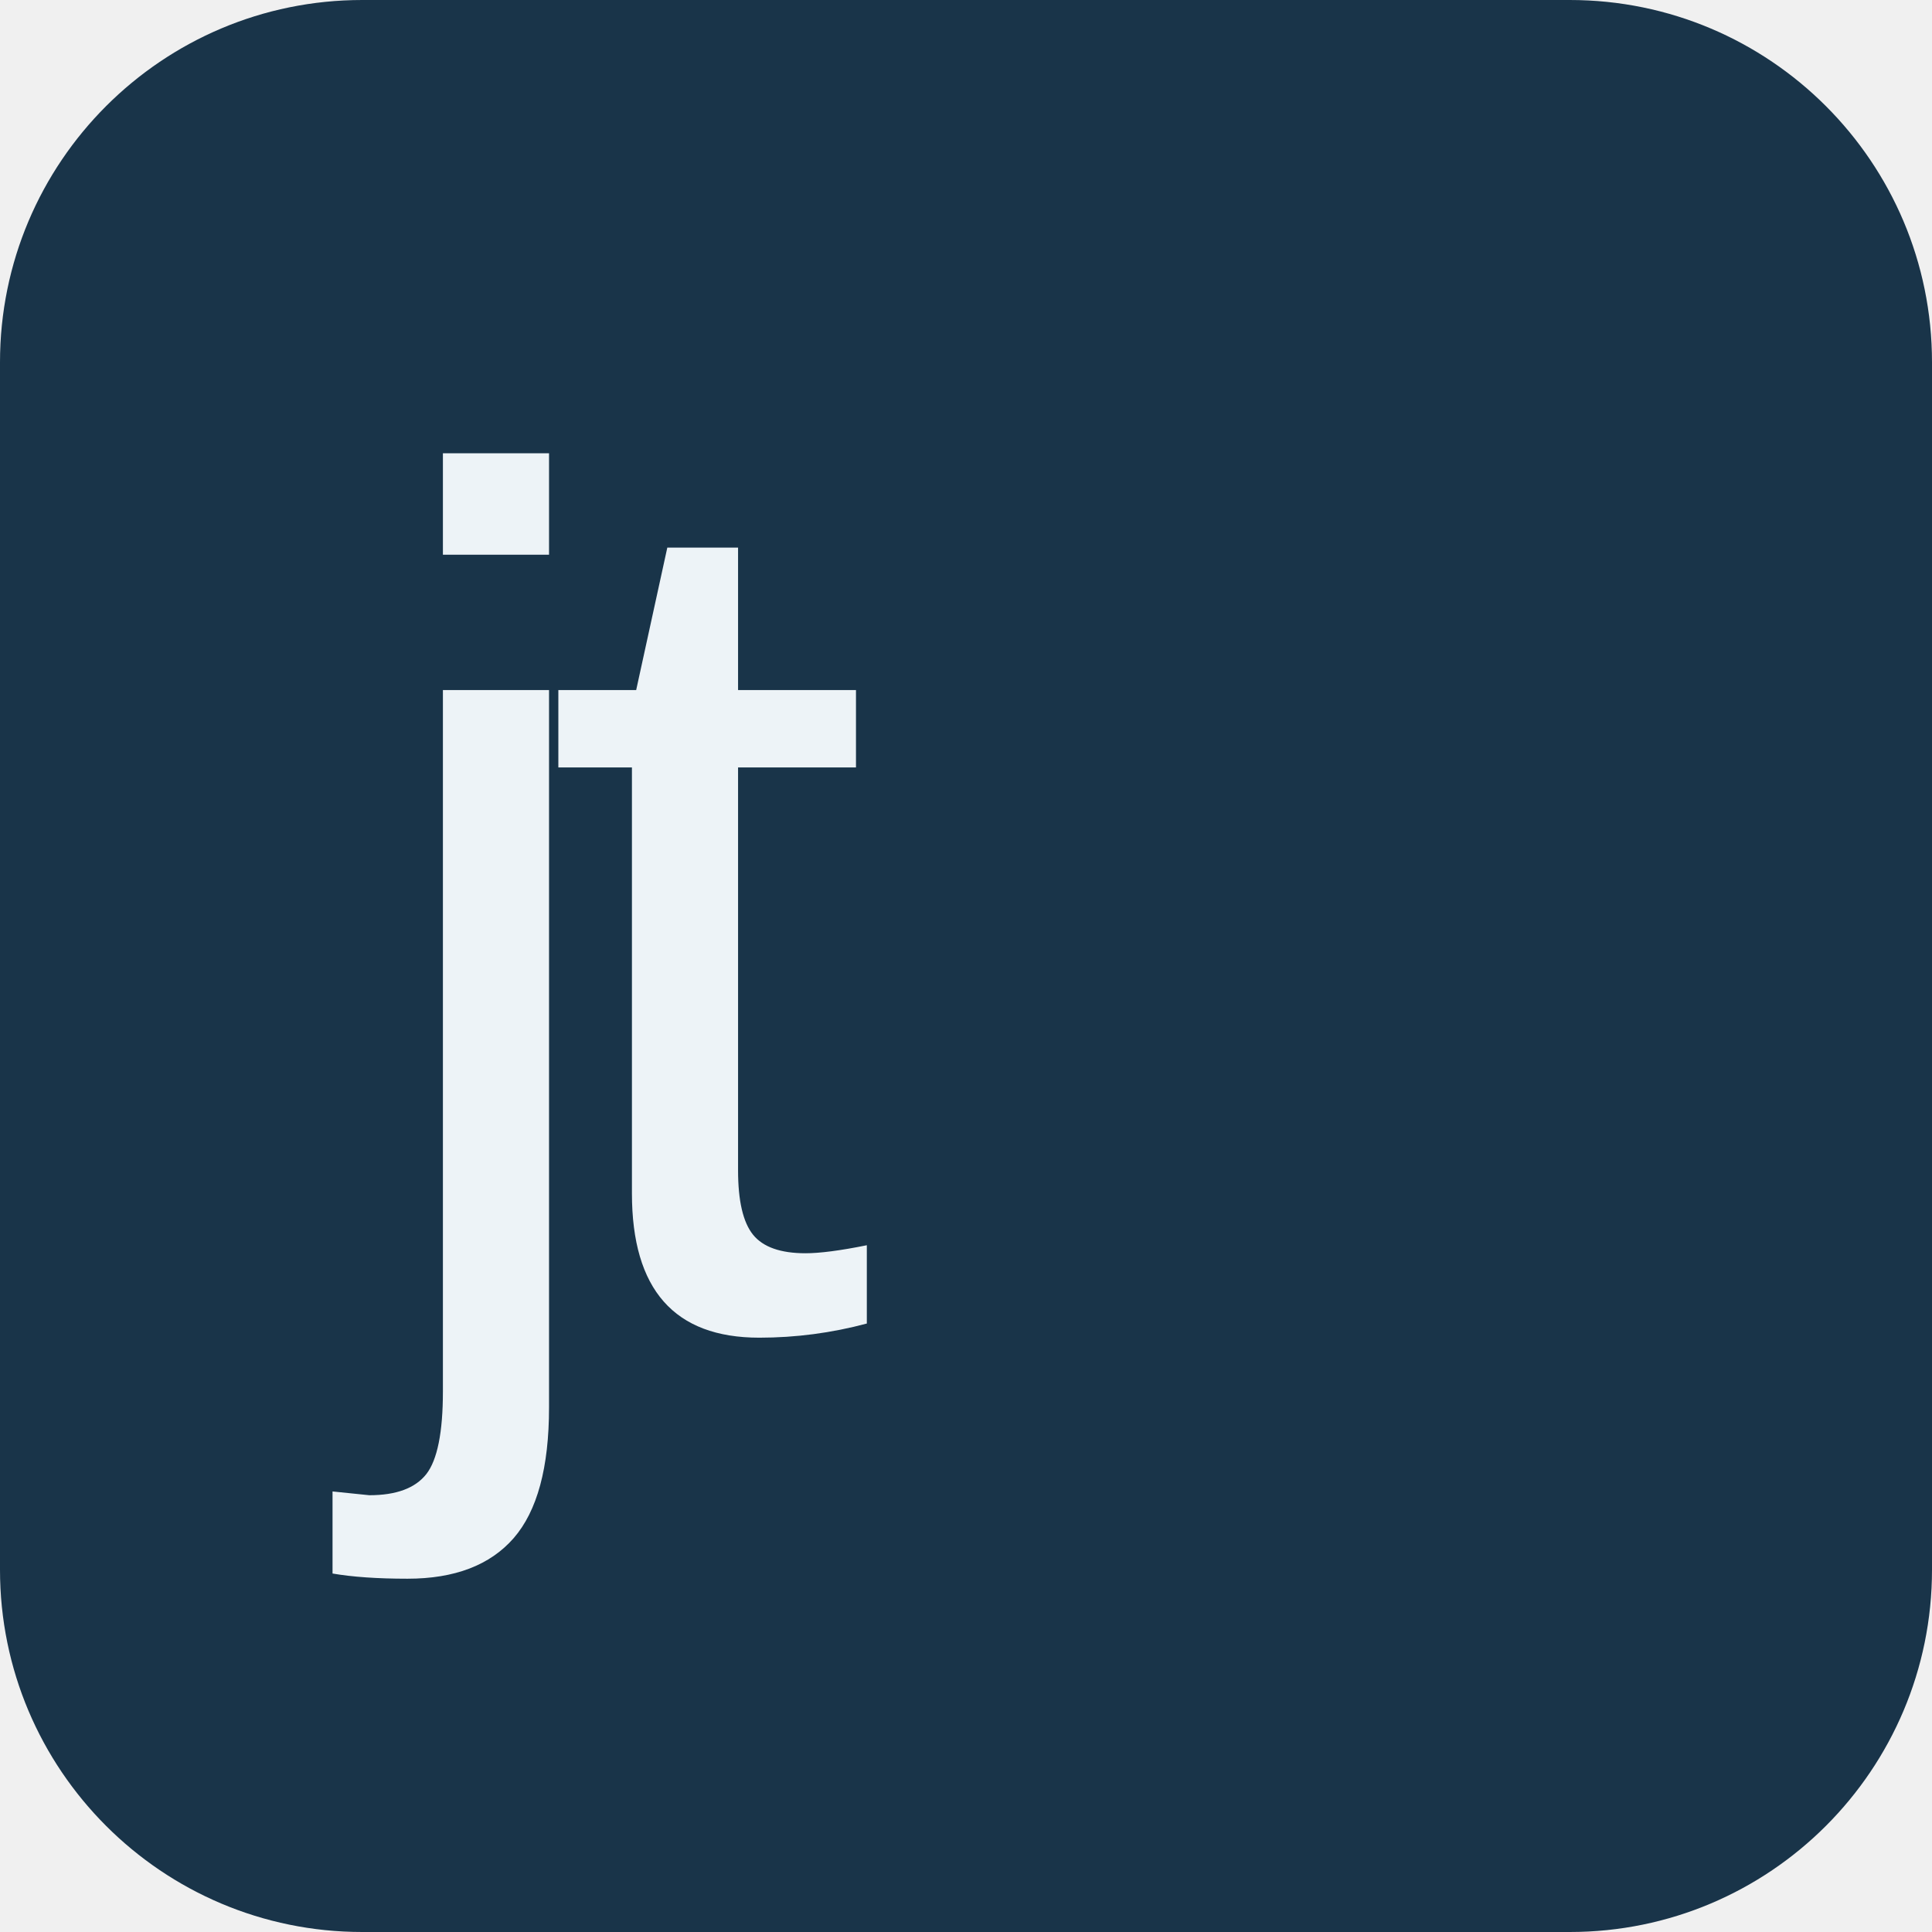
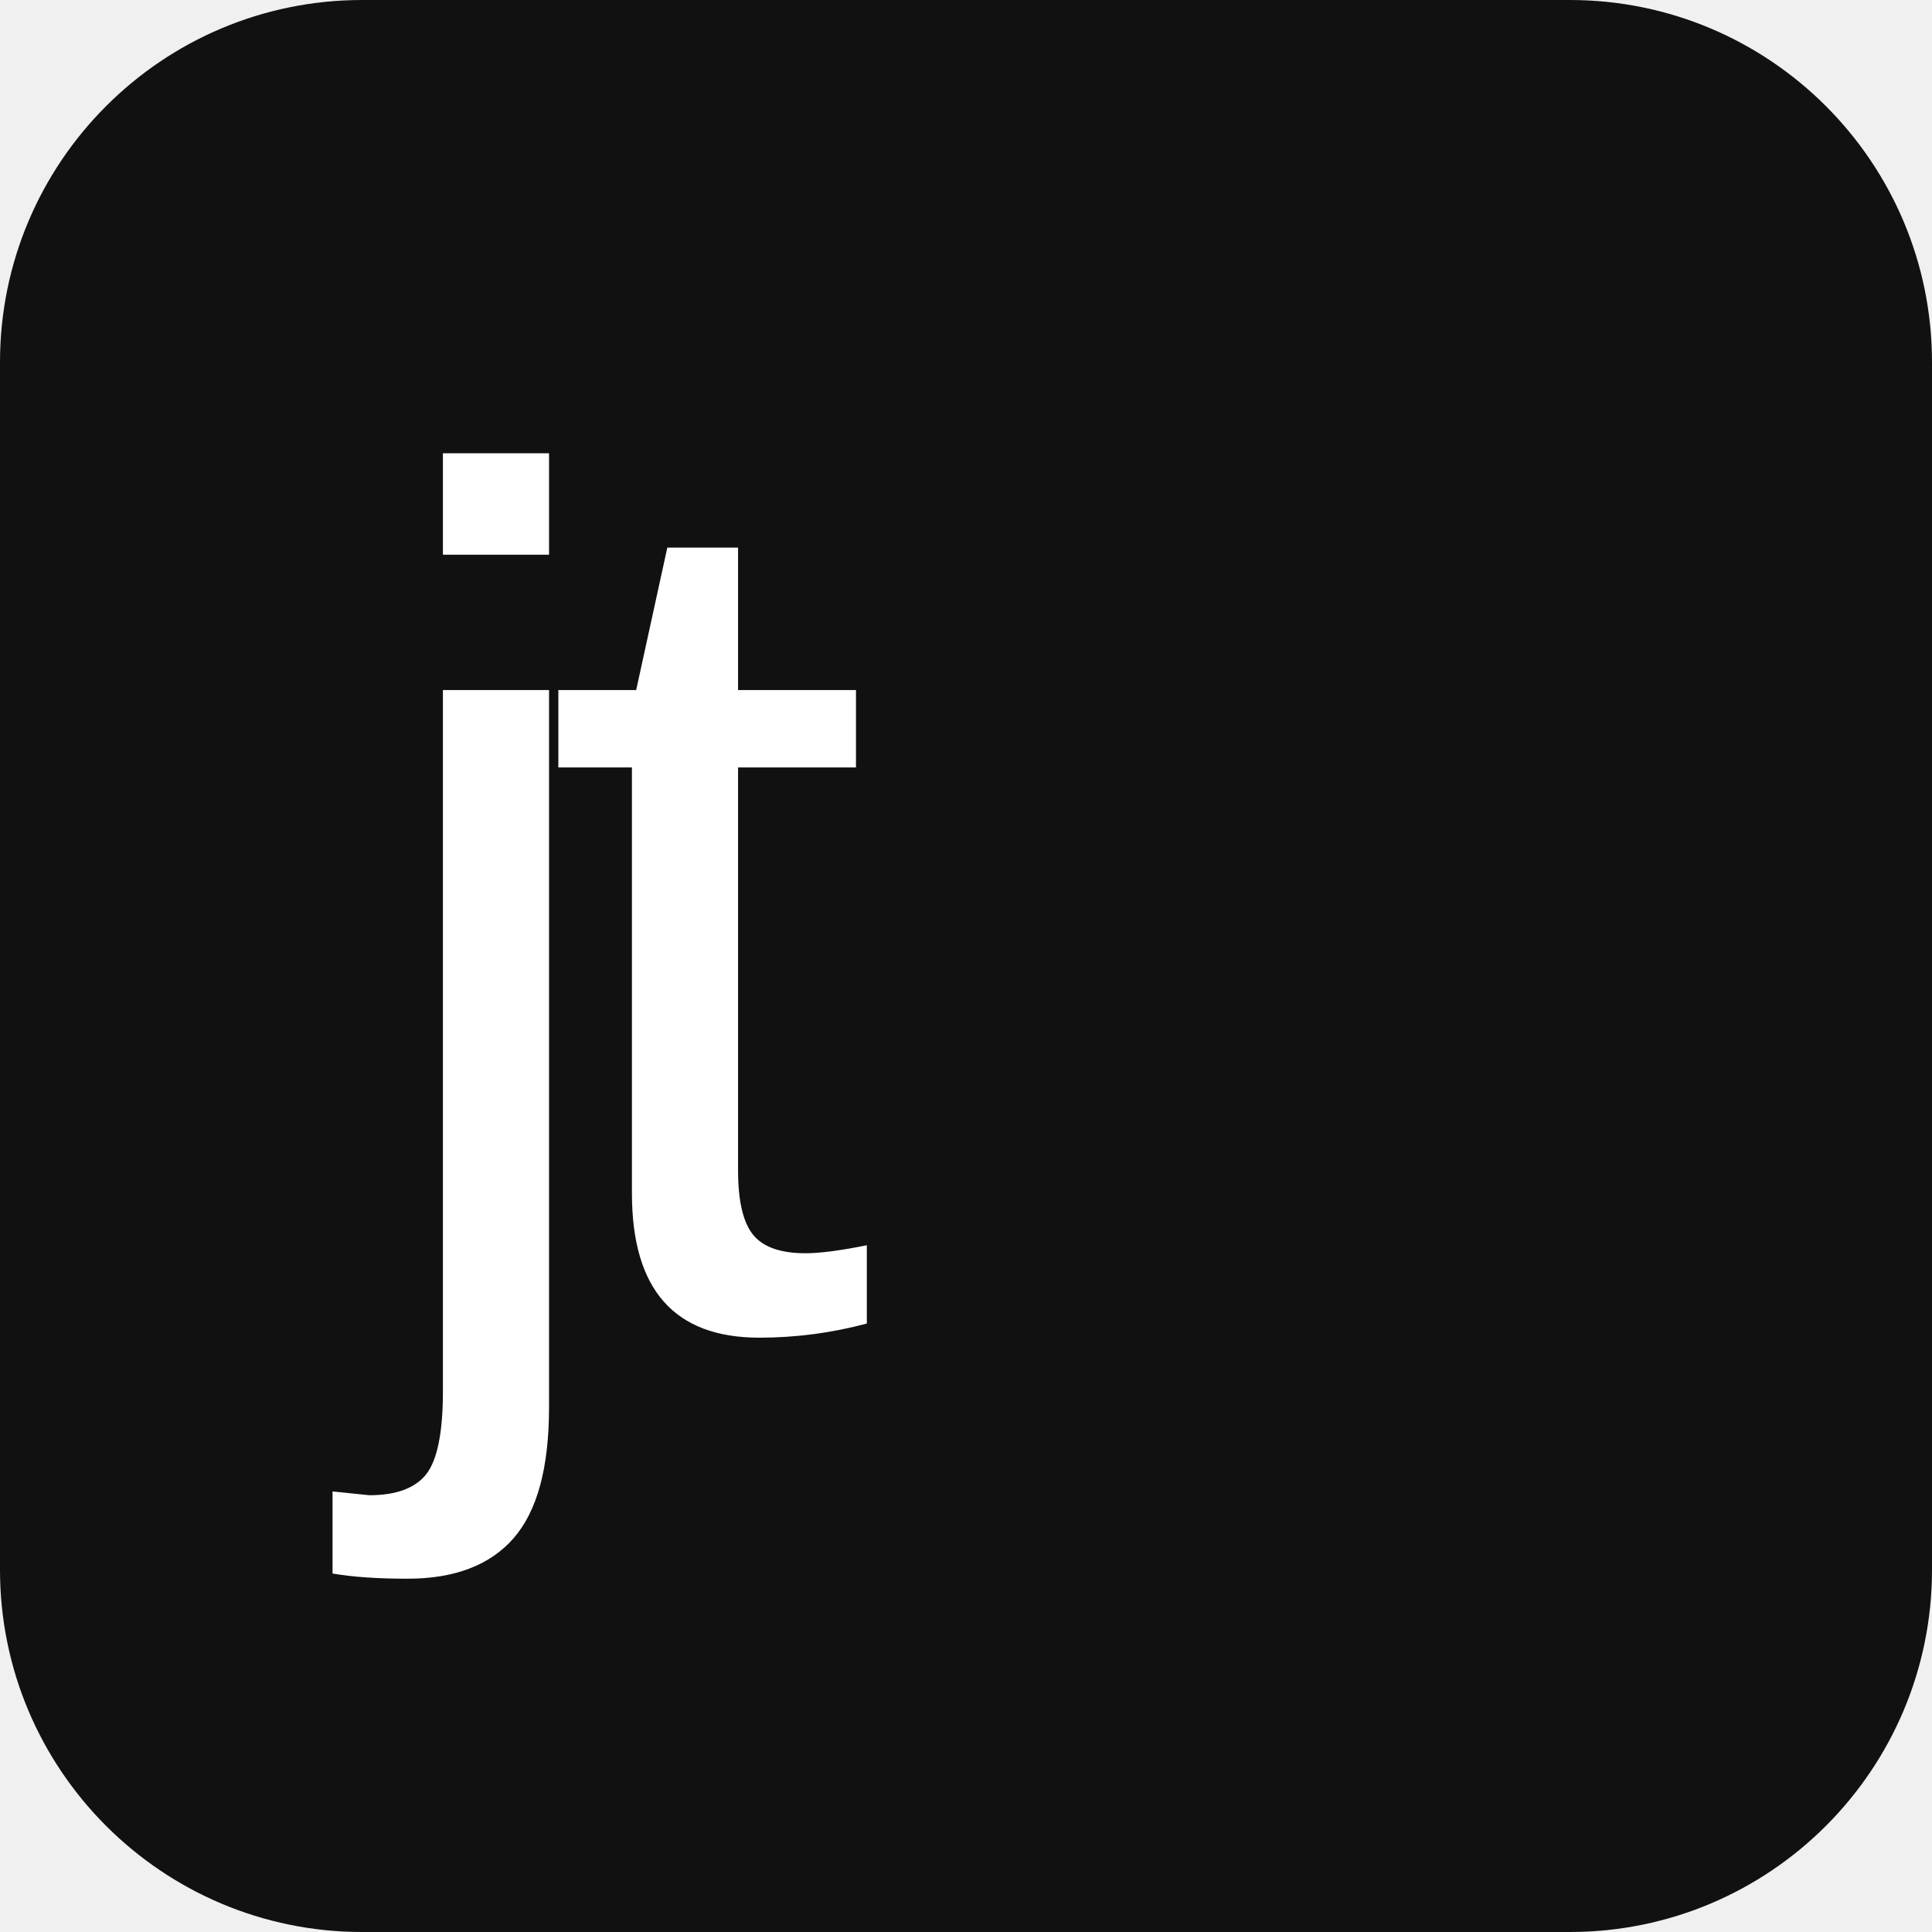
<svg xmlns="http://www.w3.org/2000/svg" viewBox="0 0 64 64">
-   <rect width="64" height="64" rx="12" fill="#193449" />
-   <text x="12" y="44" fill="#edf3f7" font-family="Arial,sans-serif" font-size="40" letter-spacing="-3">jt</text>
+   <rect width="64" height="64" rx="12" fill="#111" />
+   <text x="12" y="44" fill="#fff" font-family="Arial,sans-serif" font-size="40" letter-spacing="-3">jt</text>
</svg>
